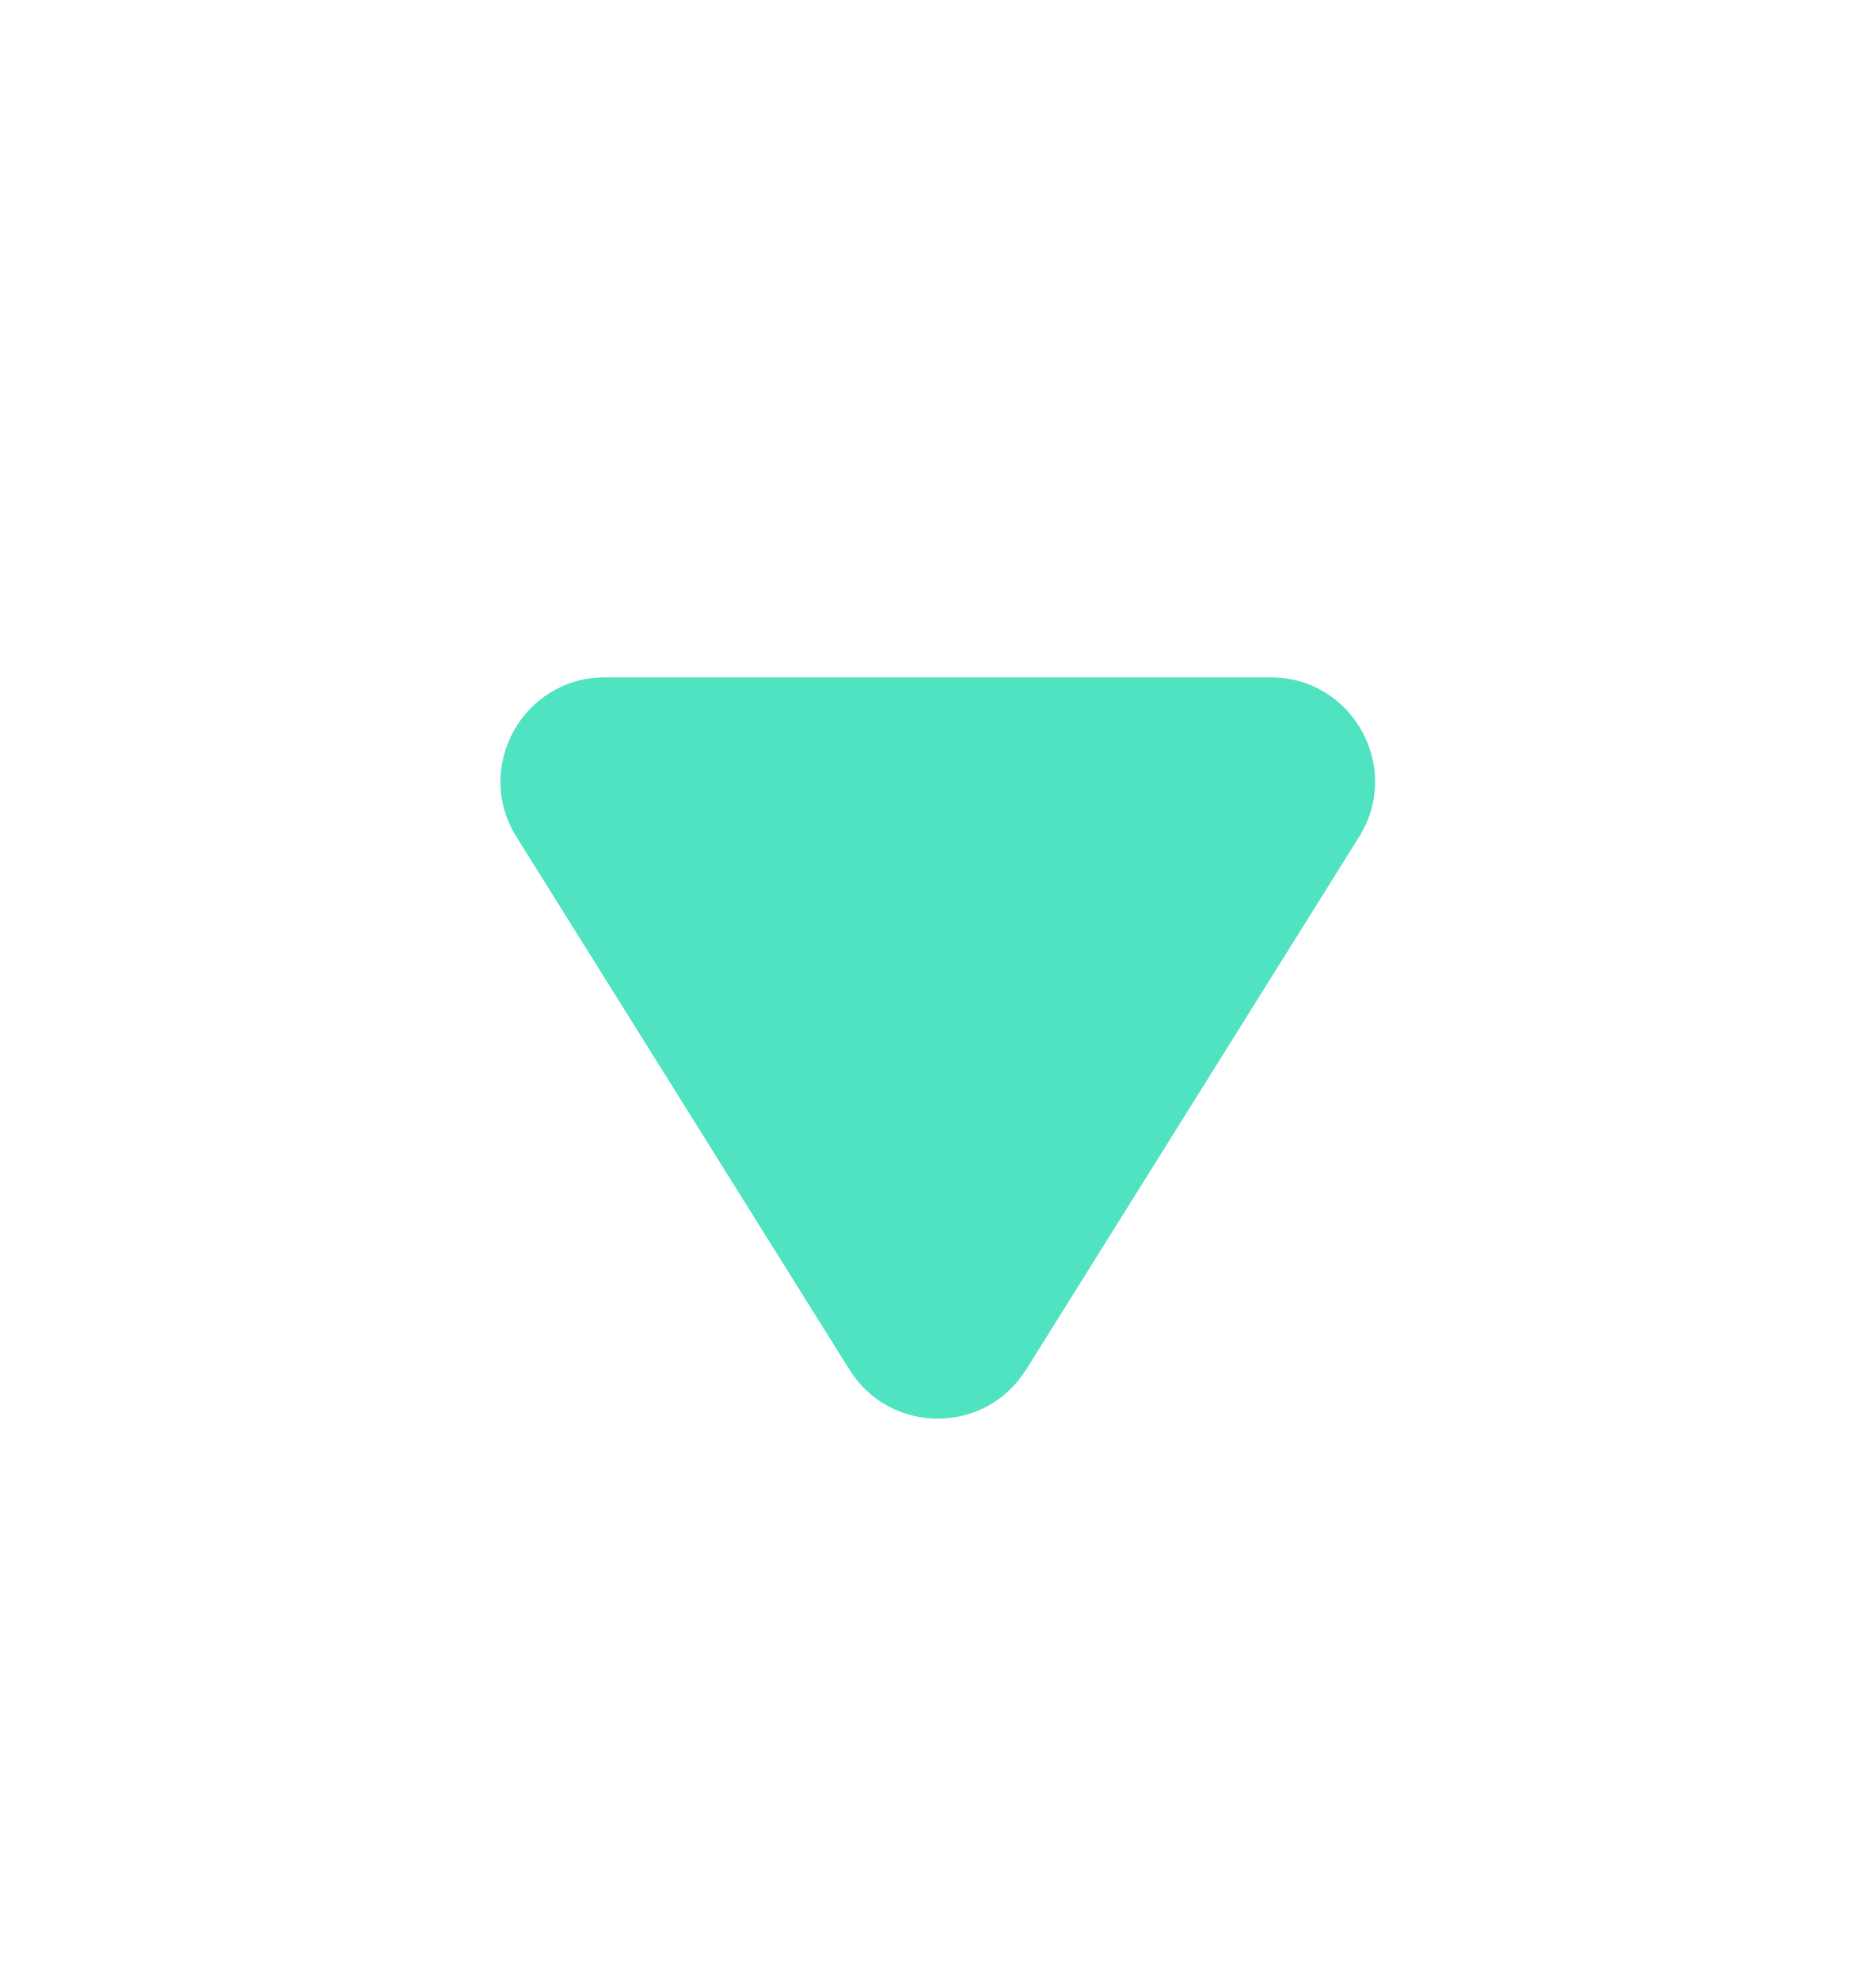
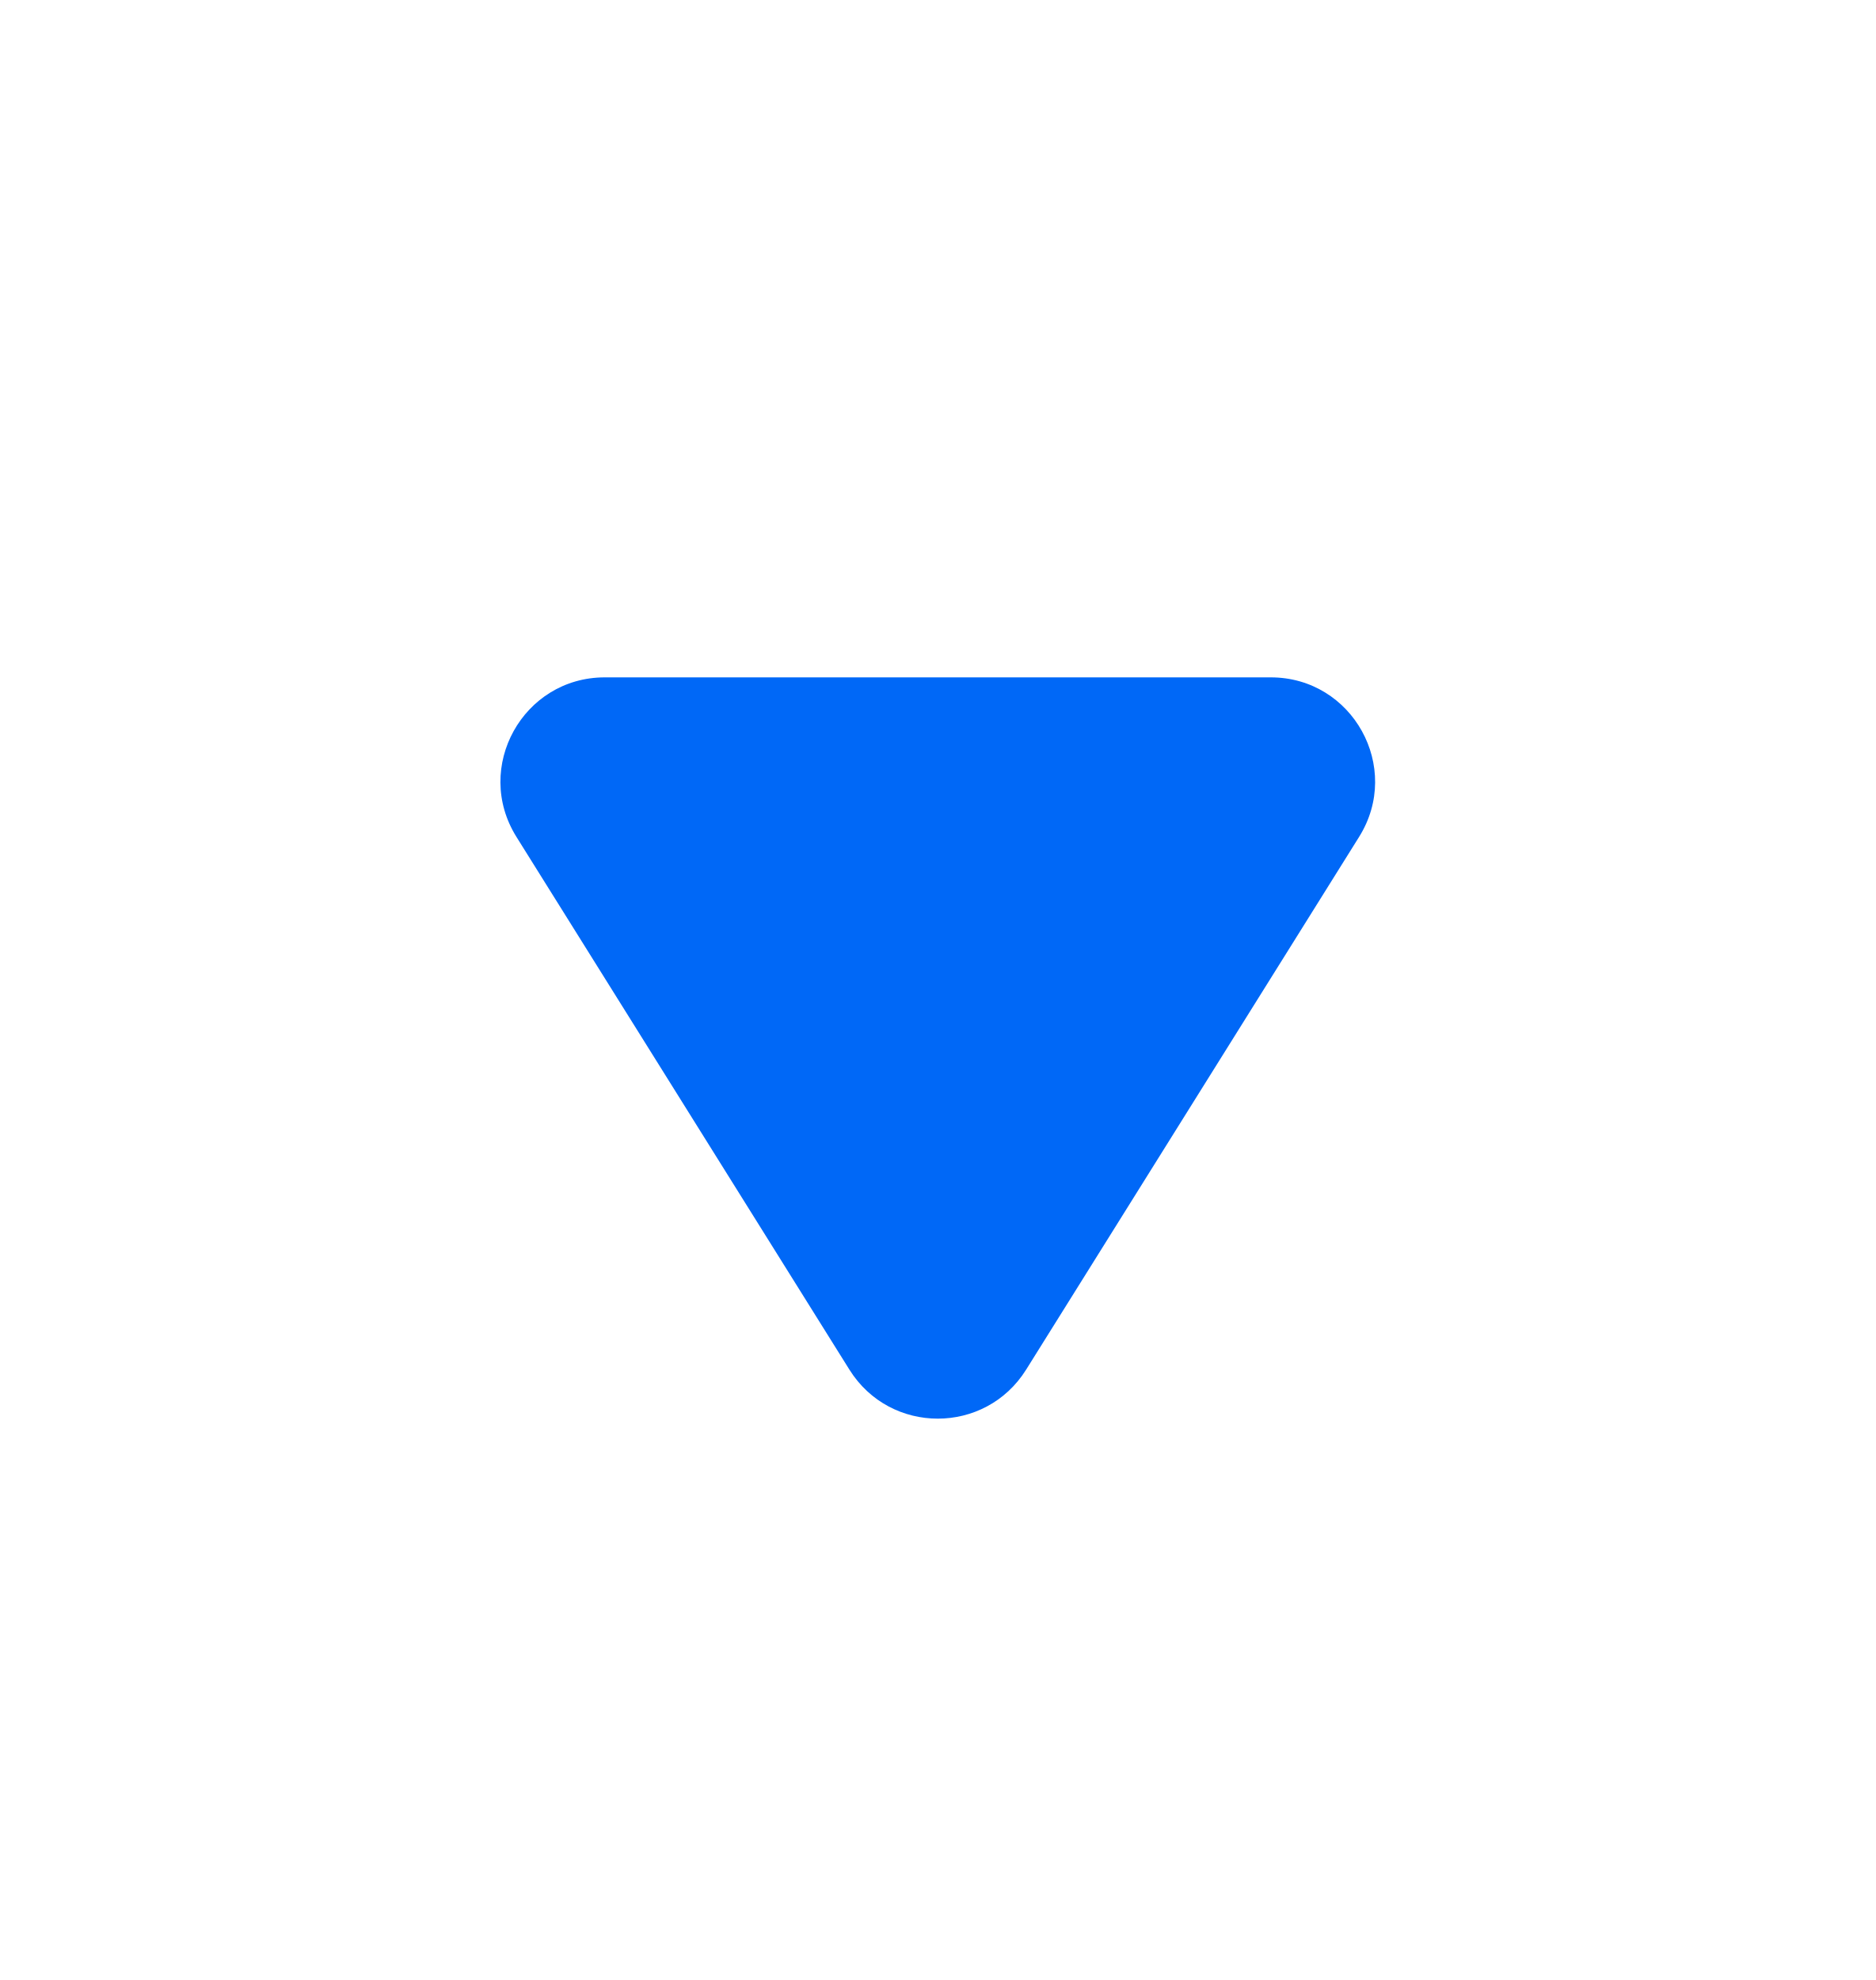
<svg xmlns="http://www.w3.org/2000/svg" id="down_icon" width="18" height="19" viewBox="0 0 18 19" fill="none">
-   <path d="M8.152 13.143C8.544 13.77 9.456 13.77 9.848 13.143L13.044 8.03C13.46 7.364 12.981 6.5 12.196 6.5H5.804C5.019 6.5 4.54 7.364 4.956 8.03L8.152 13.143Z" fill="#50E3C2" />
+   <path d="M8.152 13.143C8.544 13.77 9.456 13.77 9.848 13.143L13.044 8.03C13.46 7.364 12.981 6.5 12.196 6.5H5.804C5.019 6.5 4.54 7.364 4.956 8.03L8.152 13.143Z" fill="#0068F7" />
</svg>
